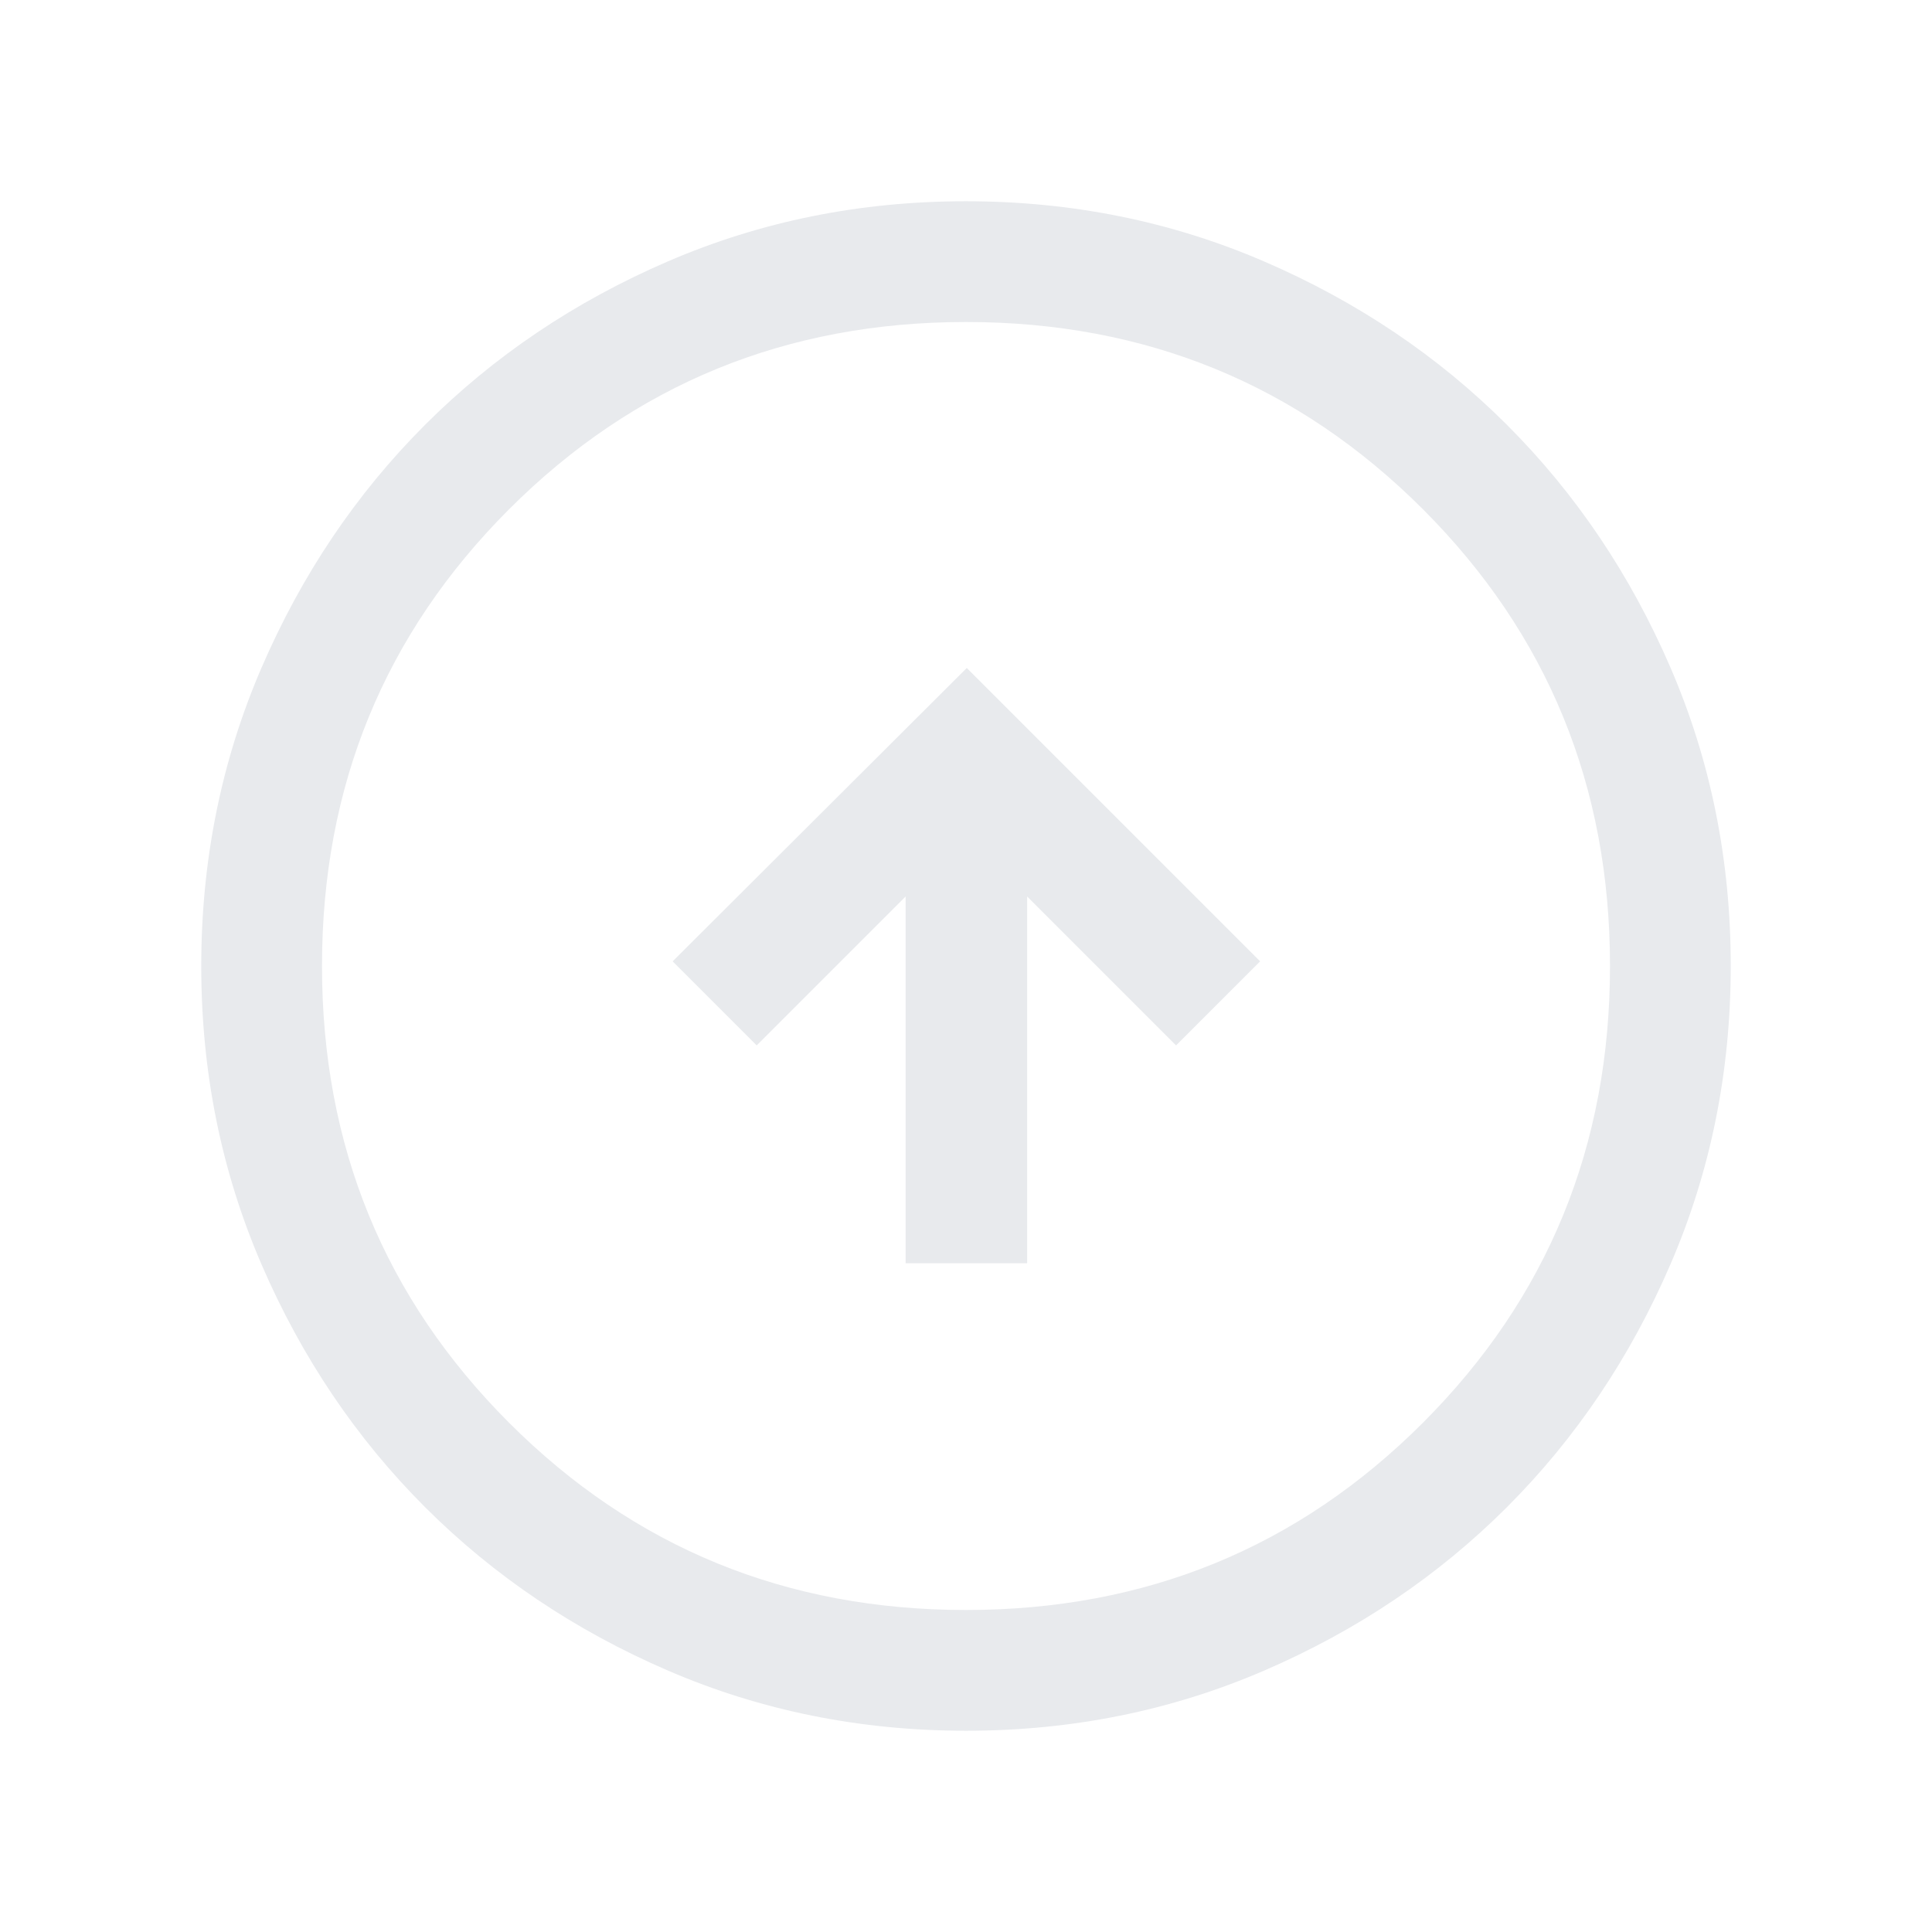
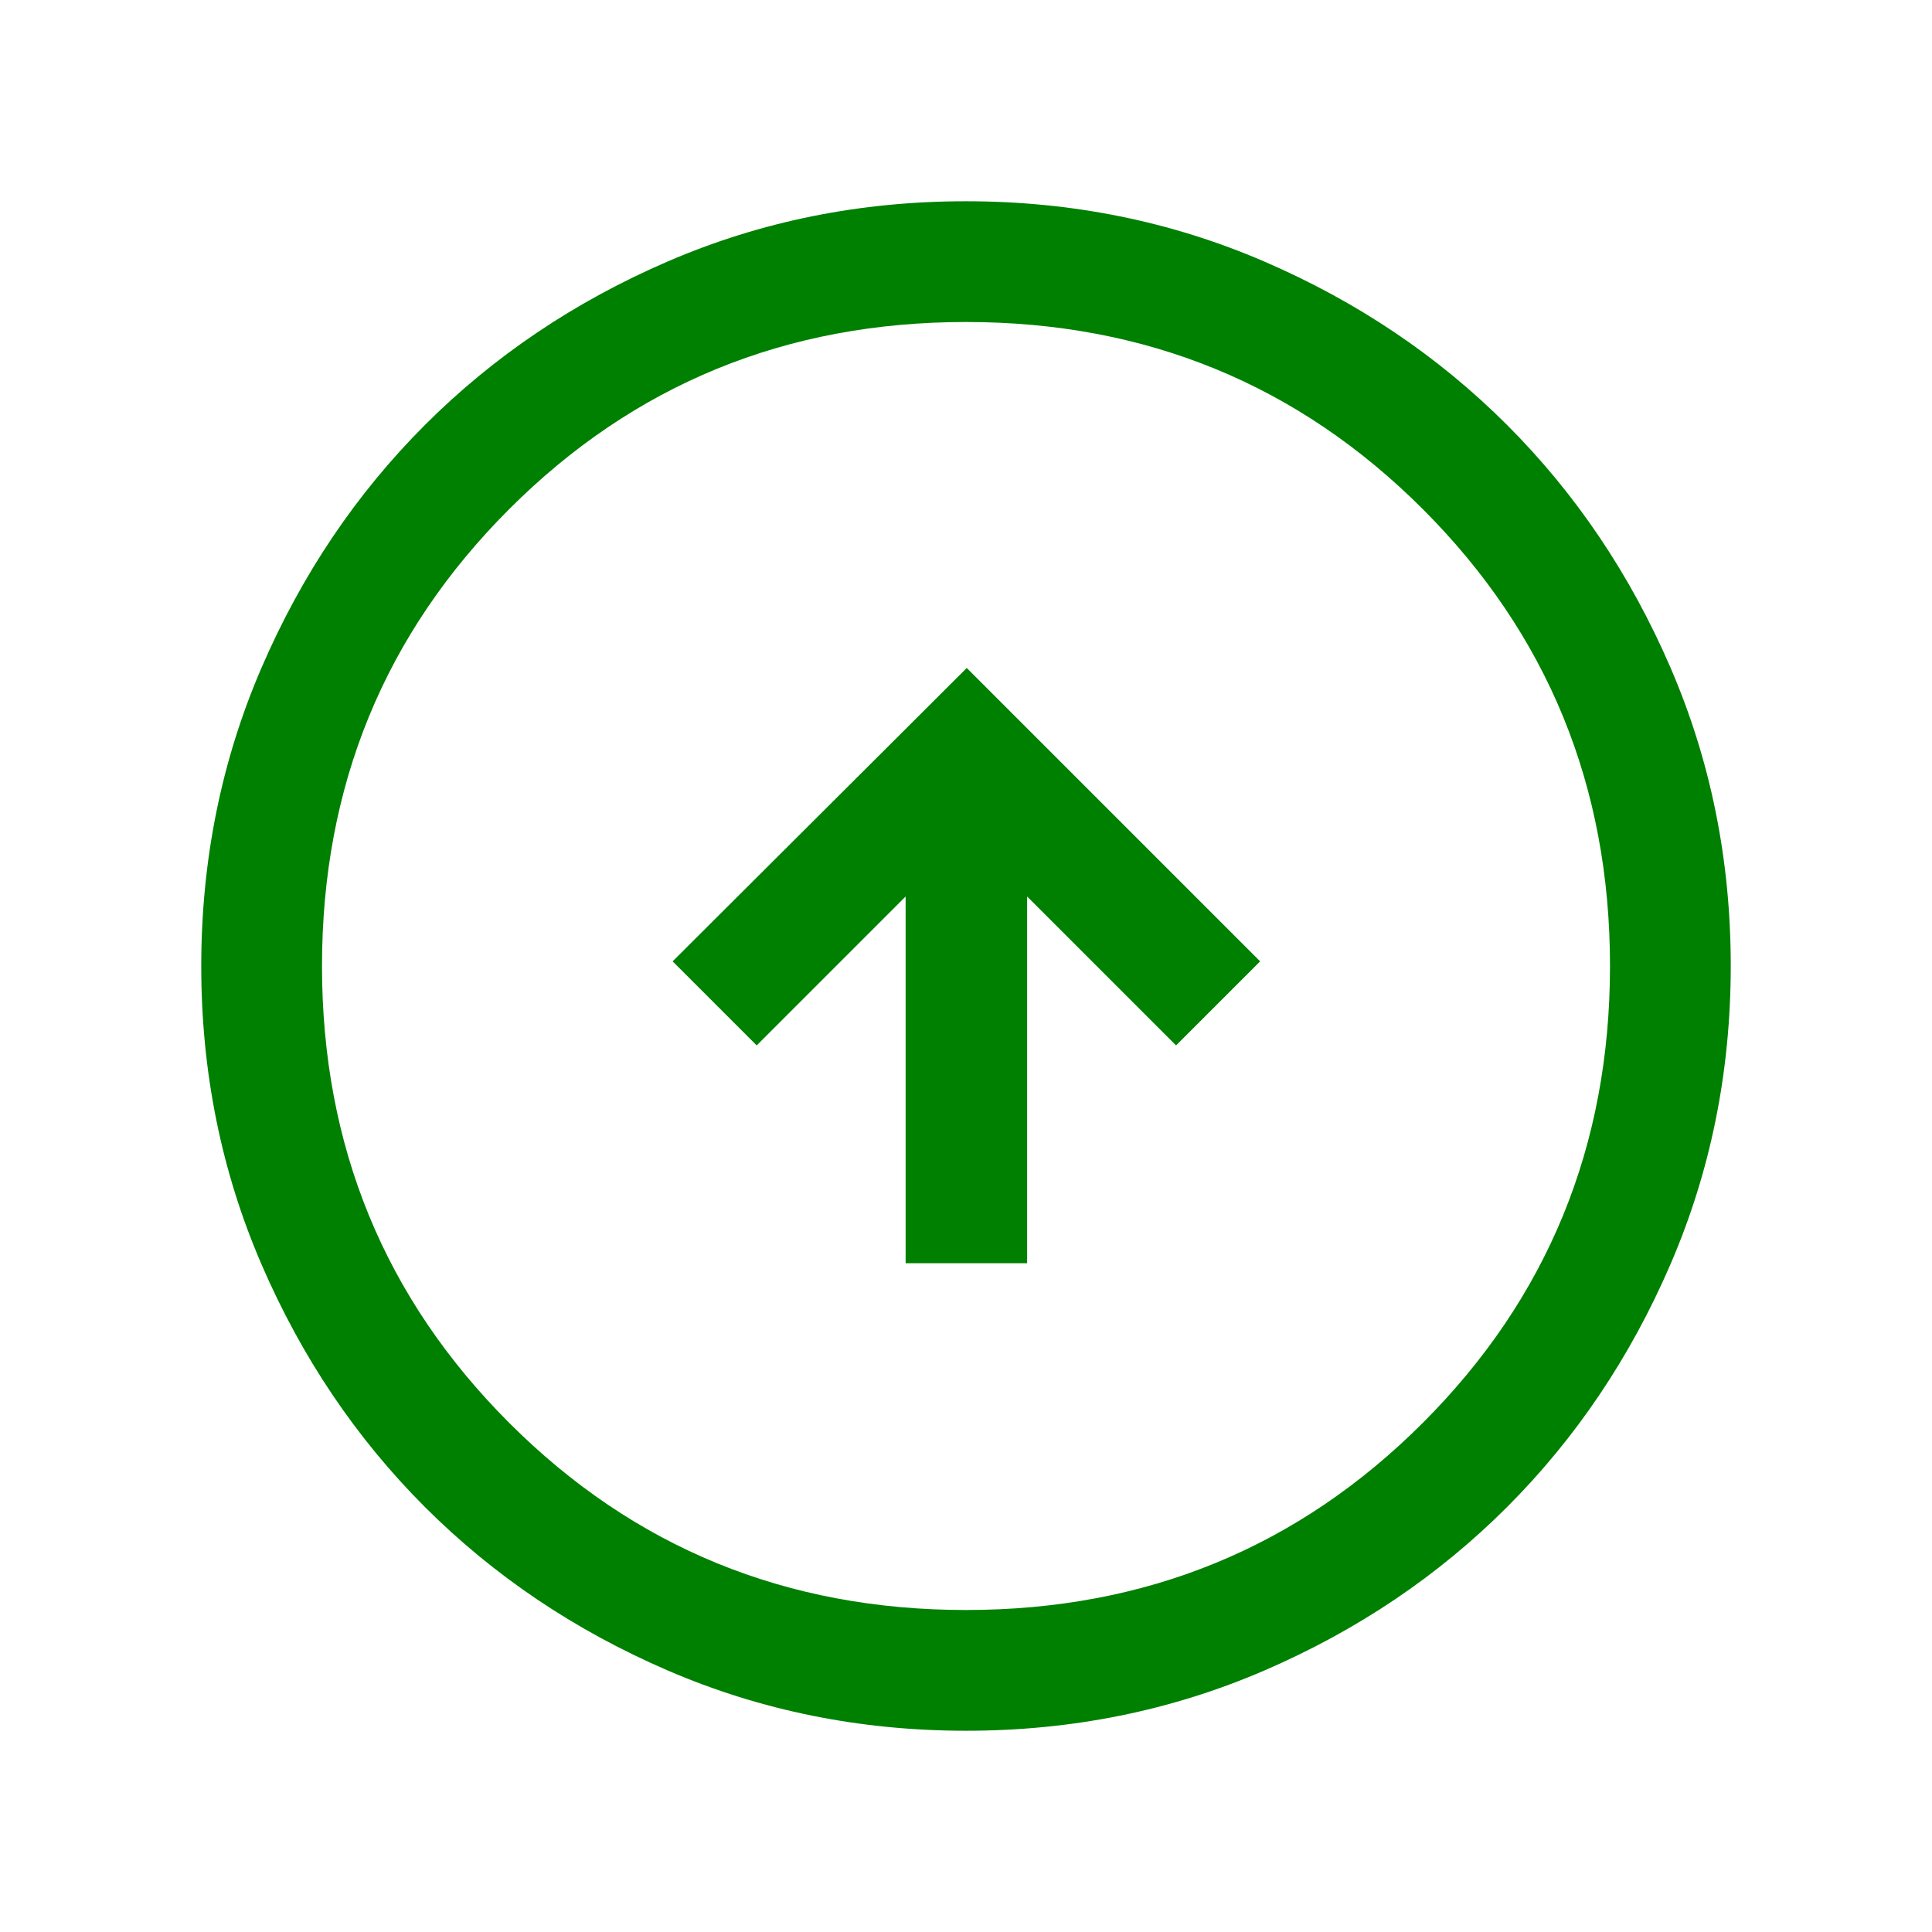
<svg xmlns="http://www.w3.org/2000/svg" height="24px" viewBox="0 -960 960 960" width="24px" fill="#e8eaed">
-   <path d="M450-332.31h60.38v-182.23l74 74 41.77-41.77-145.77-145.77-146.15 145.77L376-440.54l74-74v182.23ZM480.07-100q-78.84 0-148.21-29.92t-120.68-81.21q-51.31-51.29-81.25-120.63Q100-401.1 100-479.93q0-78.84 29.92-148.21t81.21-120.68q51.29-51.31 120.63-81.25Q401.1-860 479.93-860q78.84 0 148.21 29.92t120.68 81.21q51.31 51.29 81.25 120.63Q860-558.9 860-480.07q0 78.84-29.92 148.21t-81.21 120.68q-51.29 51.31-120.63 81.25Q558.9-100 480.07-100Zm-.07-60q134 0 227-93t93-227q0-134-93-227t-227-93q-134 0-227 93t-93 227q0 134 93 227t227 93Zm0-320Z" />
+   <path d="M450-332.31h60.38v-182.23l74 74 41.77-41.77-145.77-145.77-146.15 145.77L376-440.54l74-74v182.23ZM480.07-100q-78.84 0-148.21-29.92t-120.68-81.21q-51.31-51.29-81.25-120.63Q100-401.1 100-479.93q0-78.84 29.92-148.21t81.21-120.68q51.29-51.31 120.63-81.25Q401.1-860 479.93-860q78.84 0 148.21 29.92t120.68 81.21q51.31 51.29 81.25 120.63Q860-558.9 860-480.07q0 78.84-29.92 148.21t-81.21 120.68q-51.29 51.31-120.63 81.25Q558.9-100 480.07-100Zm-.07-60q134 0 227-93t93-227q0-134-93-227t-227-93q-134 0-227 93t-93 227q0 134 93 227t227 93Zm0-320Z" fill="rgb(0,128,0)" />
</svg>
